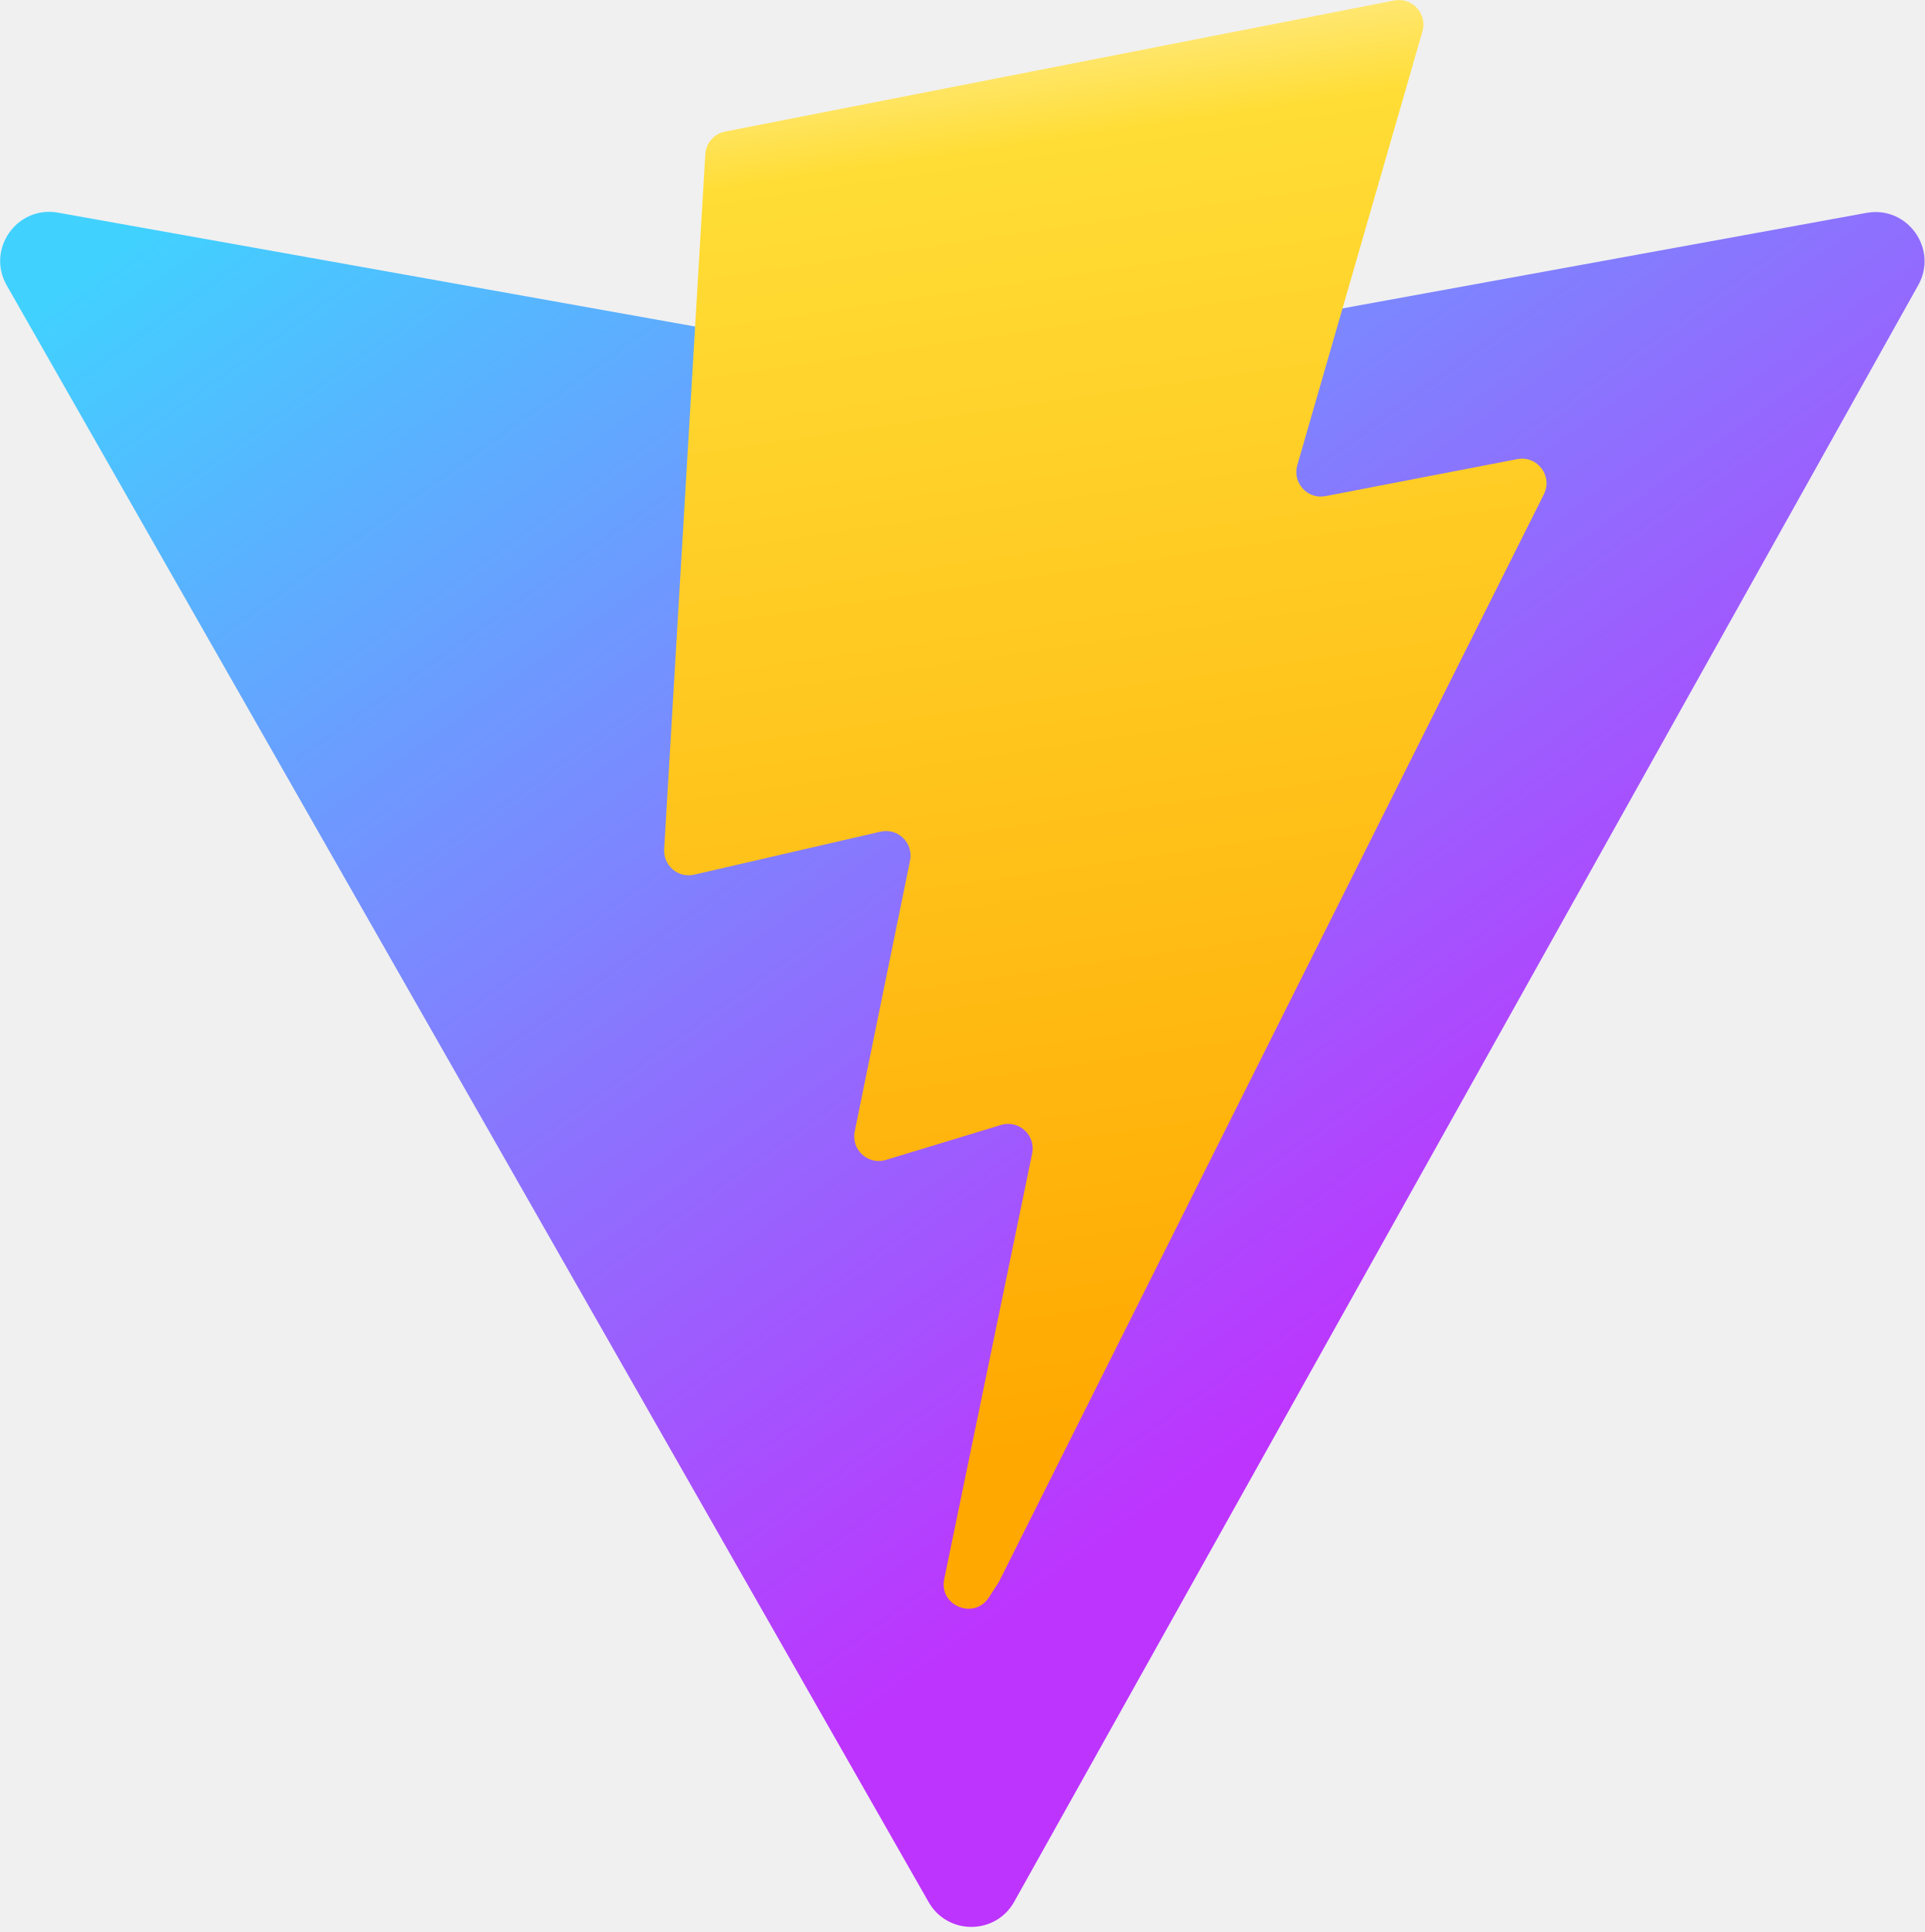
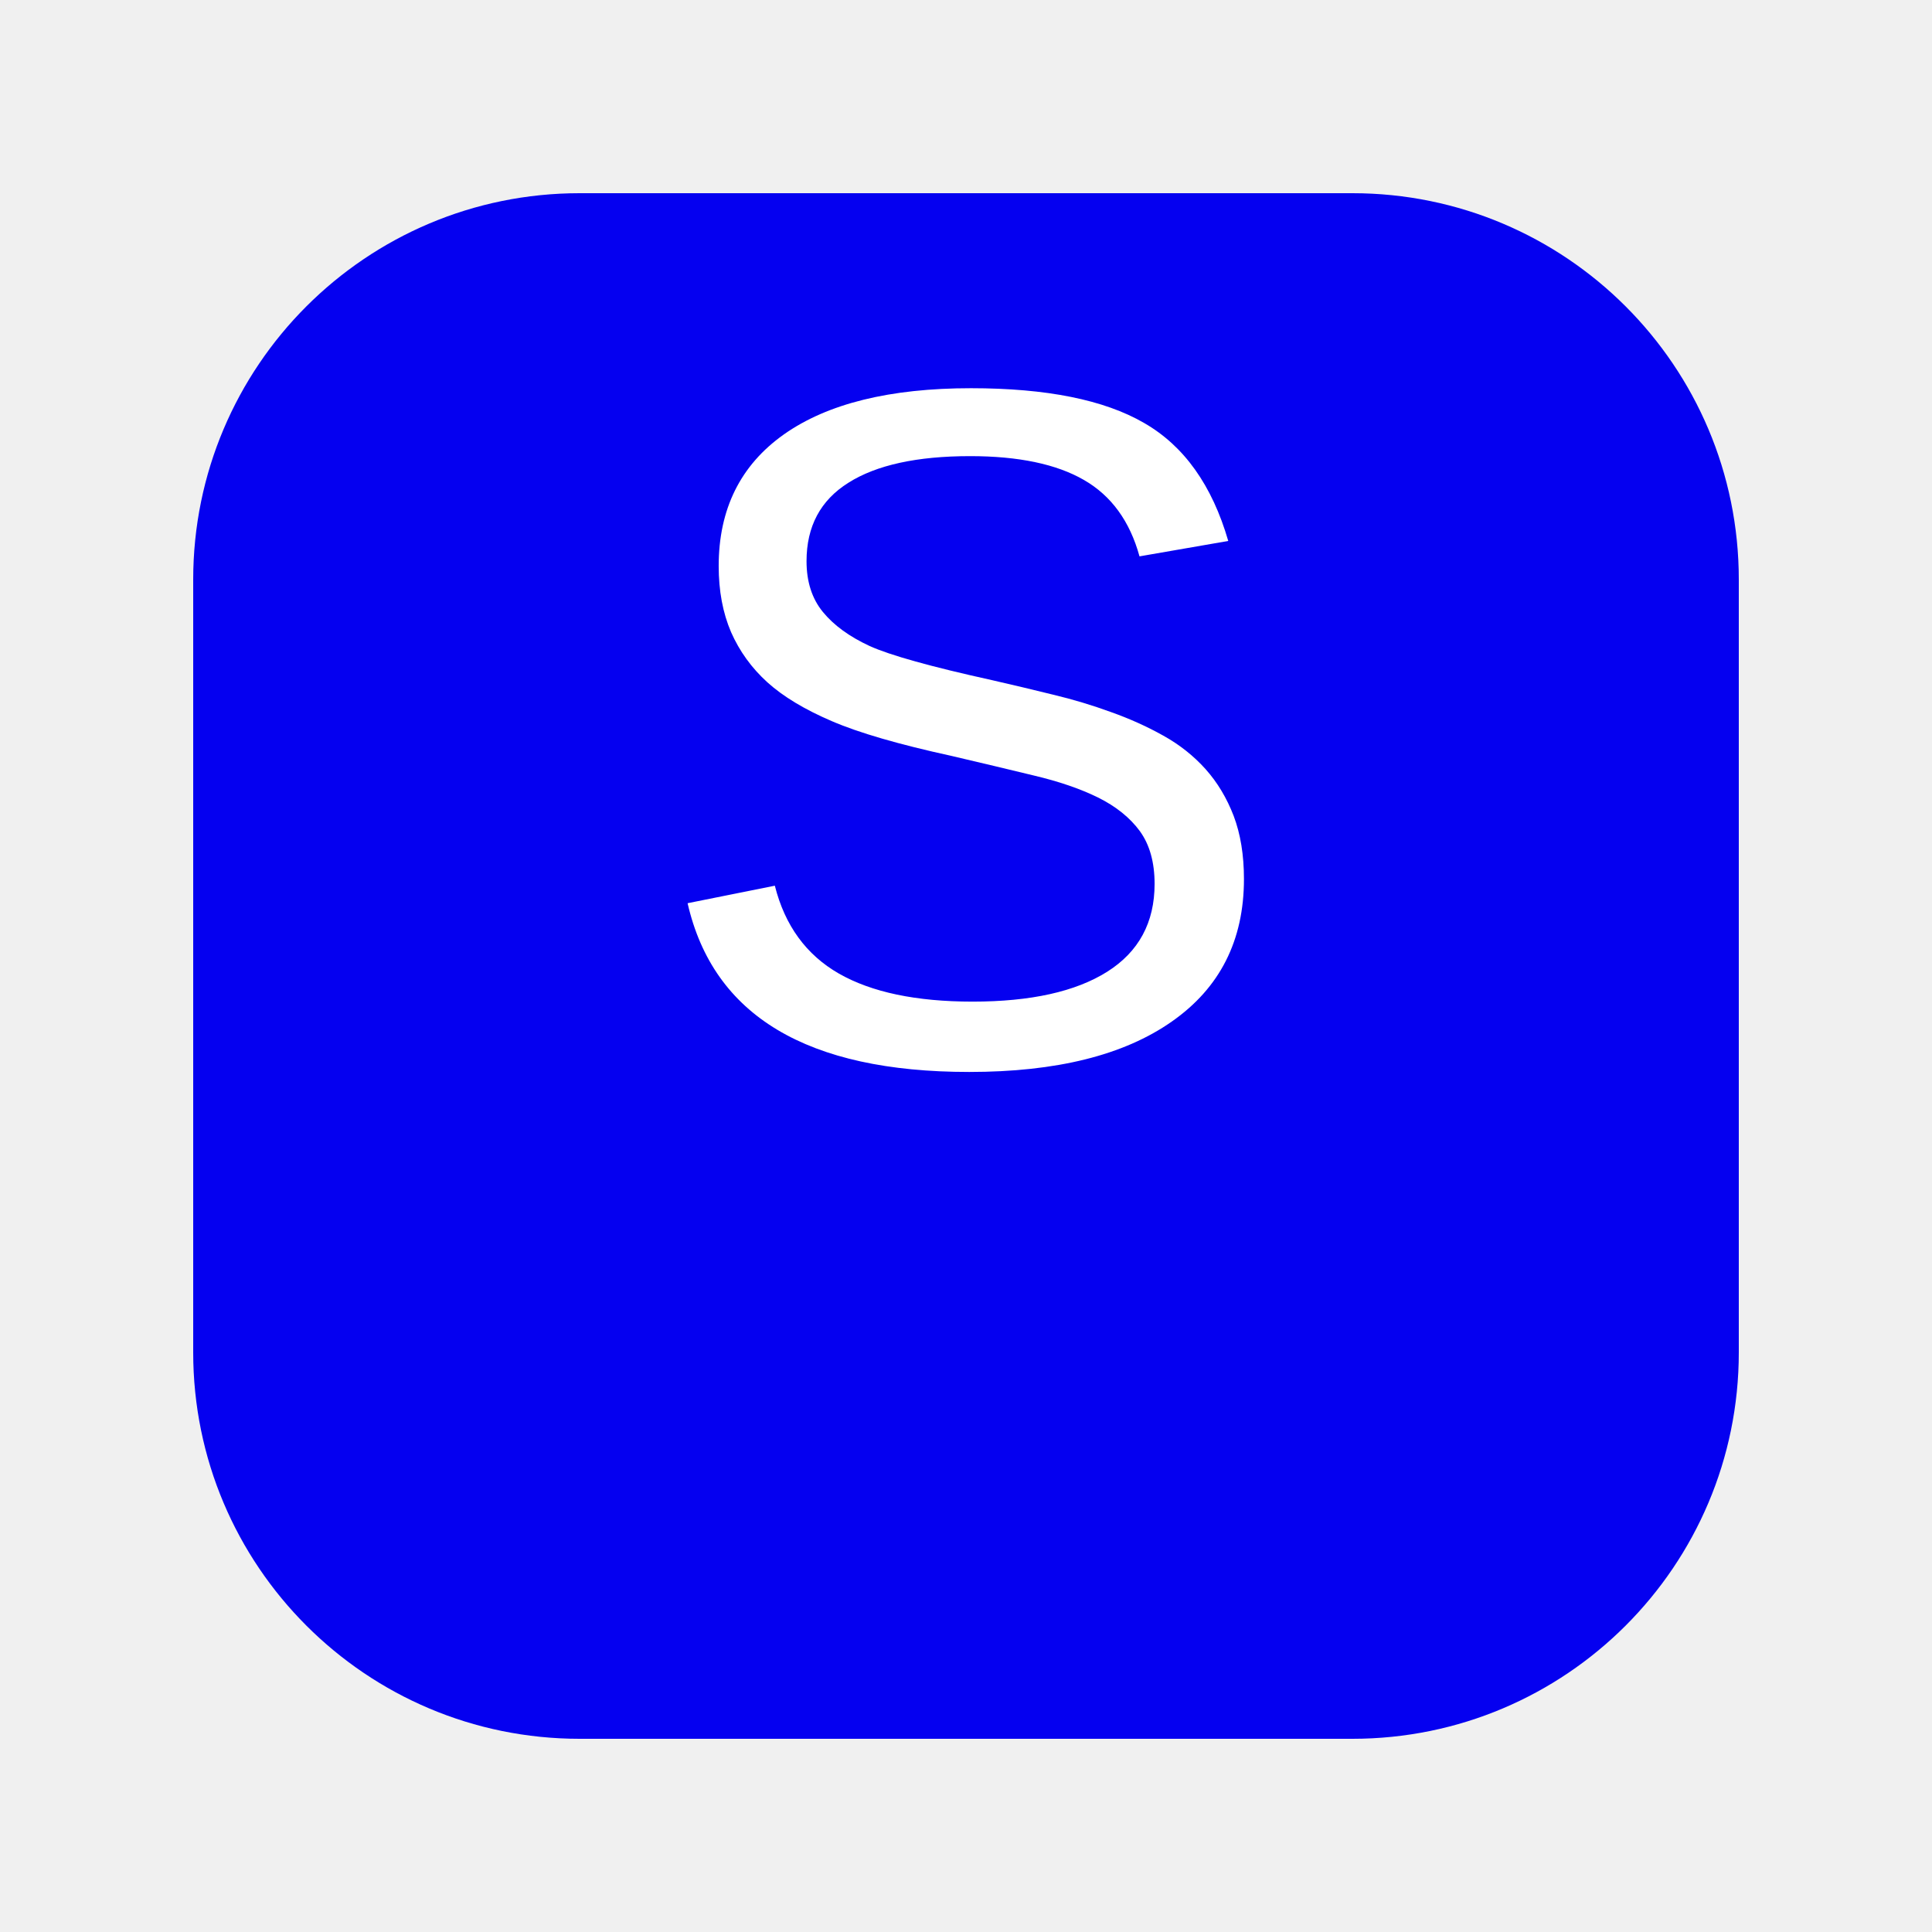
- <svg xmlns="http://www.w3.org/2000/svg" aria-hidden="true" role="img" class="iconify iconify--logos" width="31.88" height="32" preserveAspectRatio="xMidYMid meet" viewBox="0 0 256 257">
-   <defs>
-     <linearGradient id="IconifyId1813088fe1fbc01fb466" x1="-.828%" x2="57.636%" y1="7.652%" y2="78.411%">
-       <stop offset="0%" stop-color="#41D1FF" />
-       <stop offset="100%" stop-color="#BD34FE" />
-     </linearGradient>
-     <linearGradient id="IconifyId1813088fe1fbc01fb467" x1="43.376%" x2="50.316%" y1="2.242%" y2="89.03%">
-       <stop offset="0%" stop-color="#FFEA83" />
-       <stop offset="8.333%" stop-color="#FFDD35" />
-       <stop offset="100%" stop-color="#FFA800" />
-     </linearGradient>
-   </defs>
-   <path fill="url(#IconifyId1813088fe1fbc01fb466)" d="M255.153 37.938L134.897 252.976c-2.483 4.44-8.862 4.466-11.382.048L.875 37.958c-2.746-4.814 1.371-10.646 6.827-9.67l120.385 21.517a6.537 6.537 0 0 0 2.322-.004l117.867-21.483c5.438-.991 9.574 4.796 6.877 9.62Z" />
-   <path fill="url(#IconifyId1813088fe1fbc01fb467)" d="M185.432.063L96.44 17.501a3.268 3.268 0 0 0-2.634 3.014l-5.474 92.456a3.268 3.268 0 0 0 3.997 3.378l24.777-5.718c2.318-.535 4.413 1.507 3.936 3.838l-7.361 36.047c-.495 2.426 1.782 4.5 4.151 3.78l15.304-4.649c2.372-.72 4.652 1.36 4.15 3.788l-11.698 56.621c-.732 3.542 3.979 5.473 5.943 2.437l1.313-2.028l72.516-144.72c1.215-2.423-.88-5.186-3.54-4.672l-25.505 4.922c-2.396.462-4.435-1.77-3.759-4.114l16.646-57.705c.677-2.35-1.37-4.583-3.769-4.113Z" />
+ <svg xmlns="http://www.w3.org/2000/svg" width="100" height="100" viewBox="0 0 100 100">
+   <rect x="10" y="10" width="80" height="80" rx="20" ry="20" fill="#0500F0" />
+   <text x="50%" y="55%" font-family="Arial, sans-serif" font-size="50" fill="white" text-anchor="middle" alignment-baseline="middle">
+     S
+   </text>
</svg>
